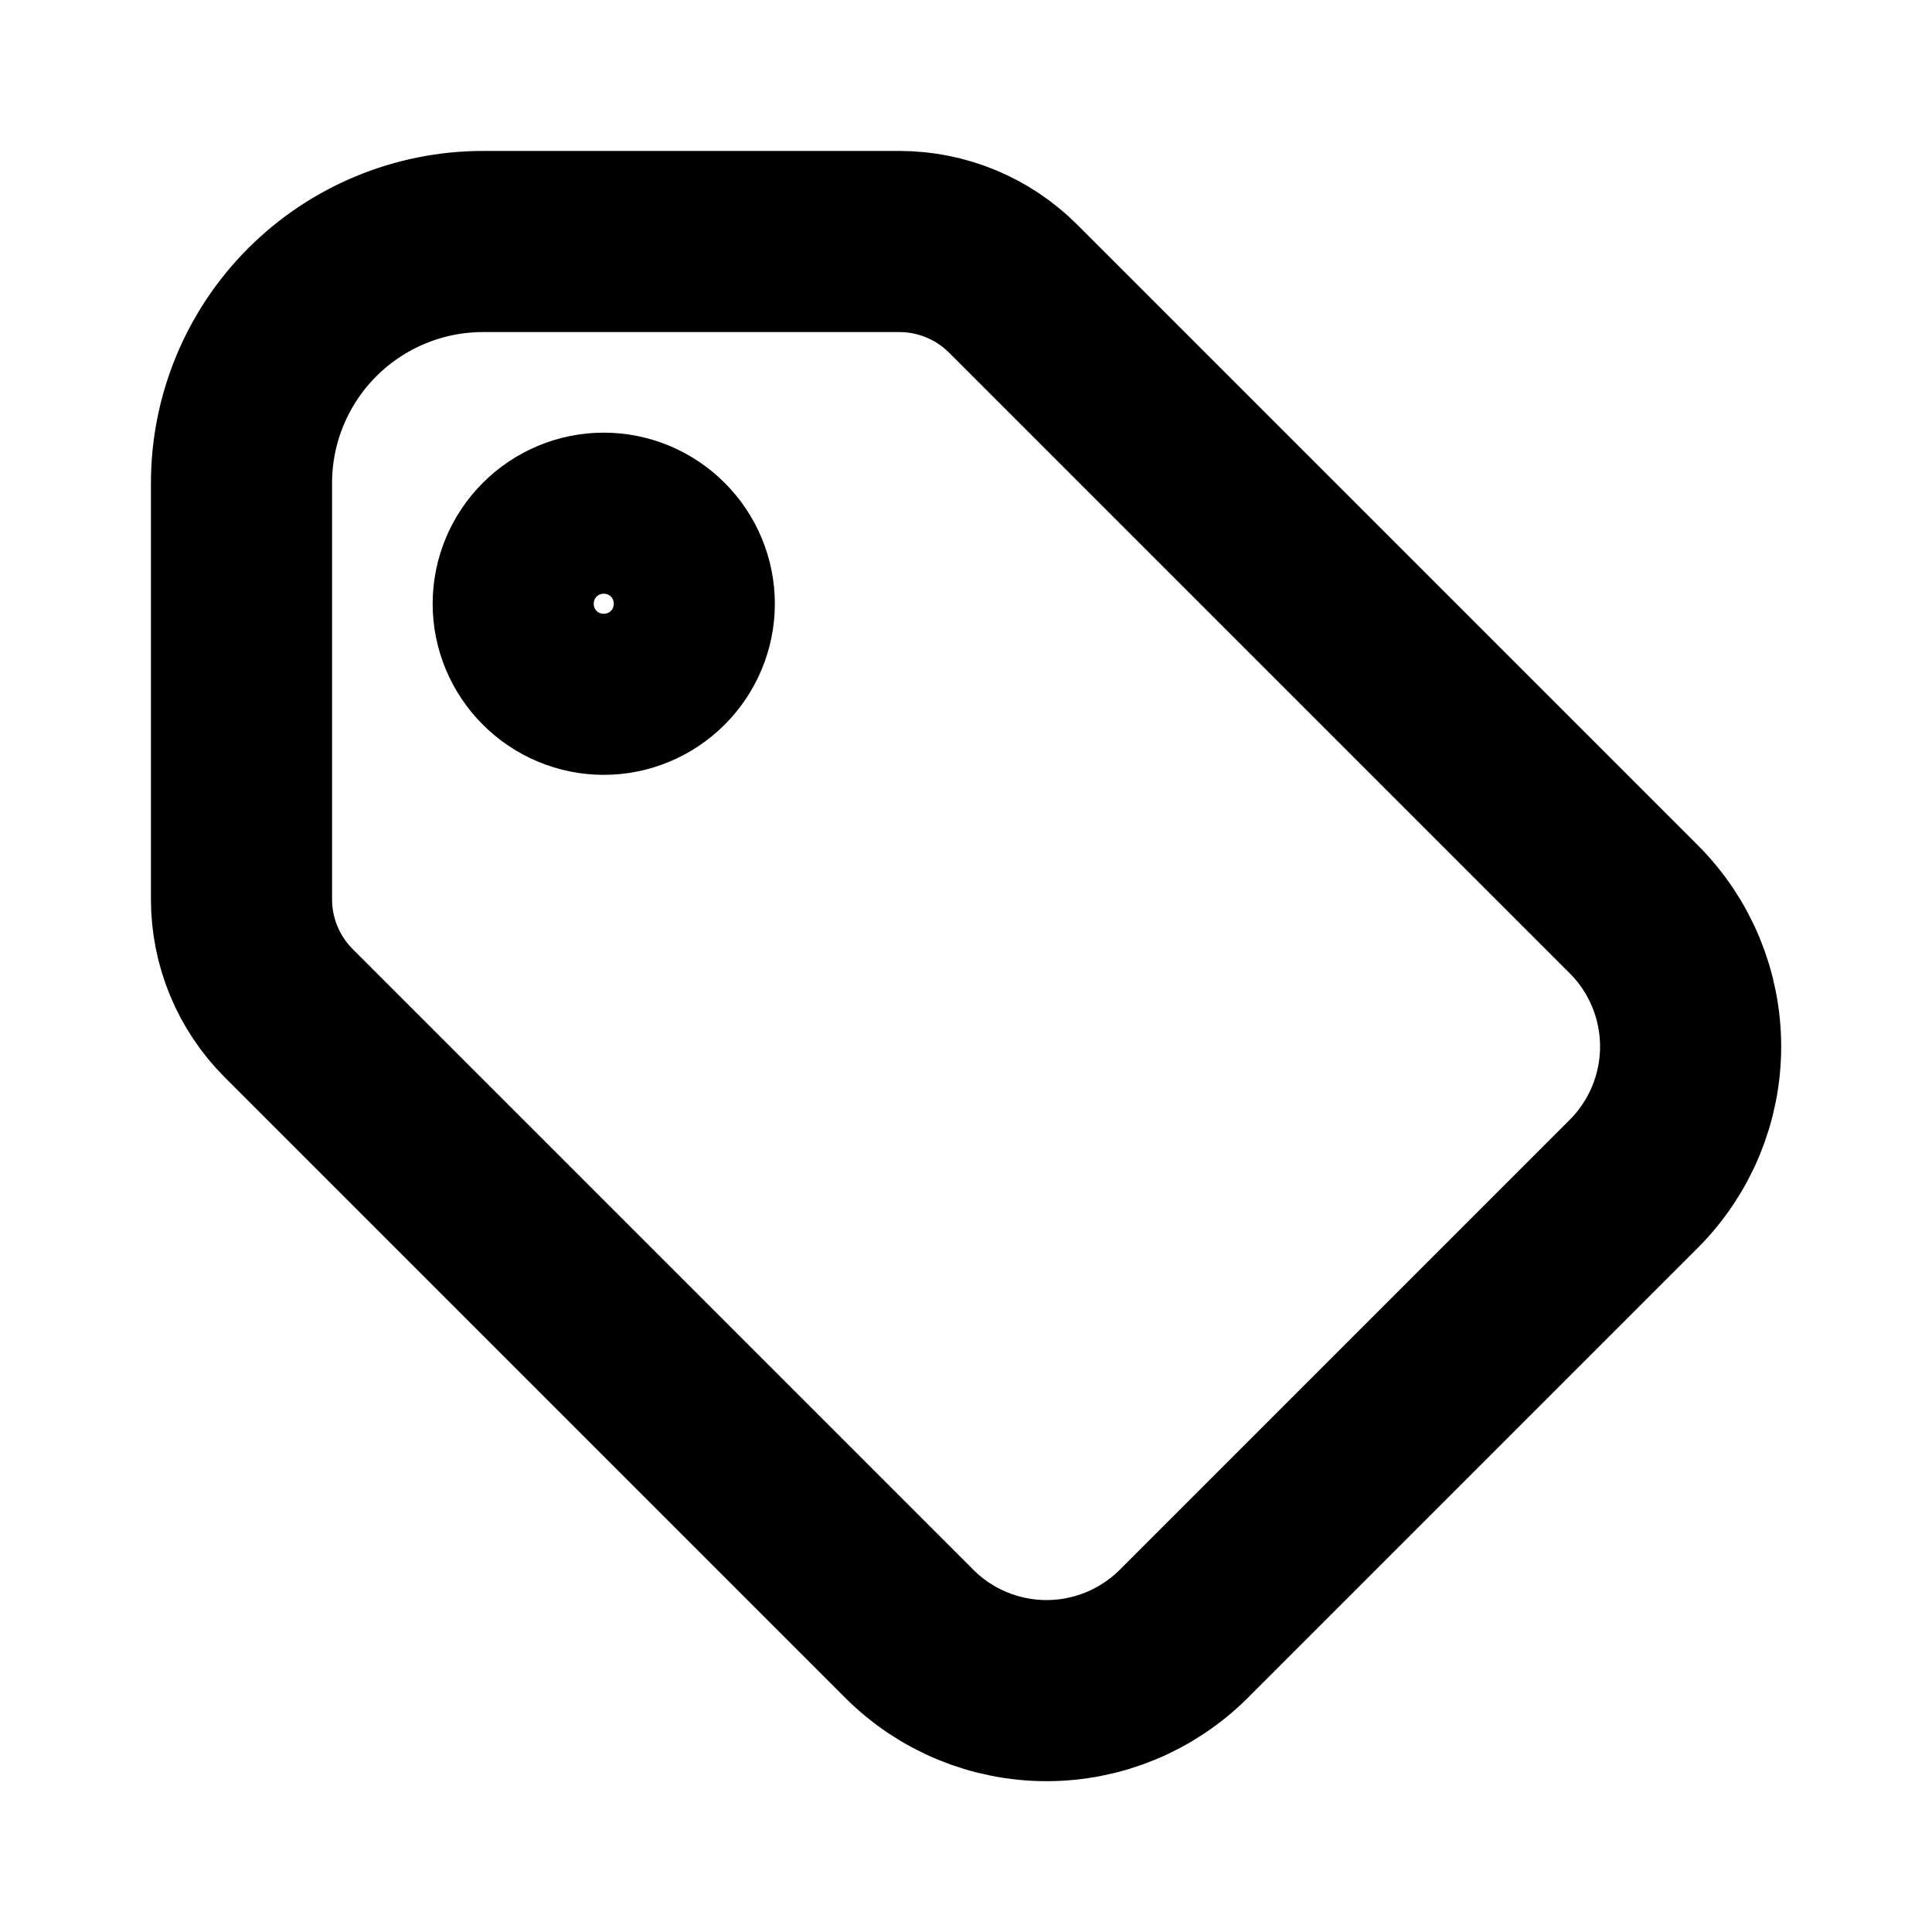
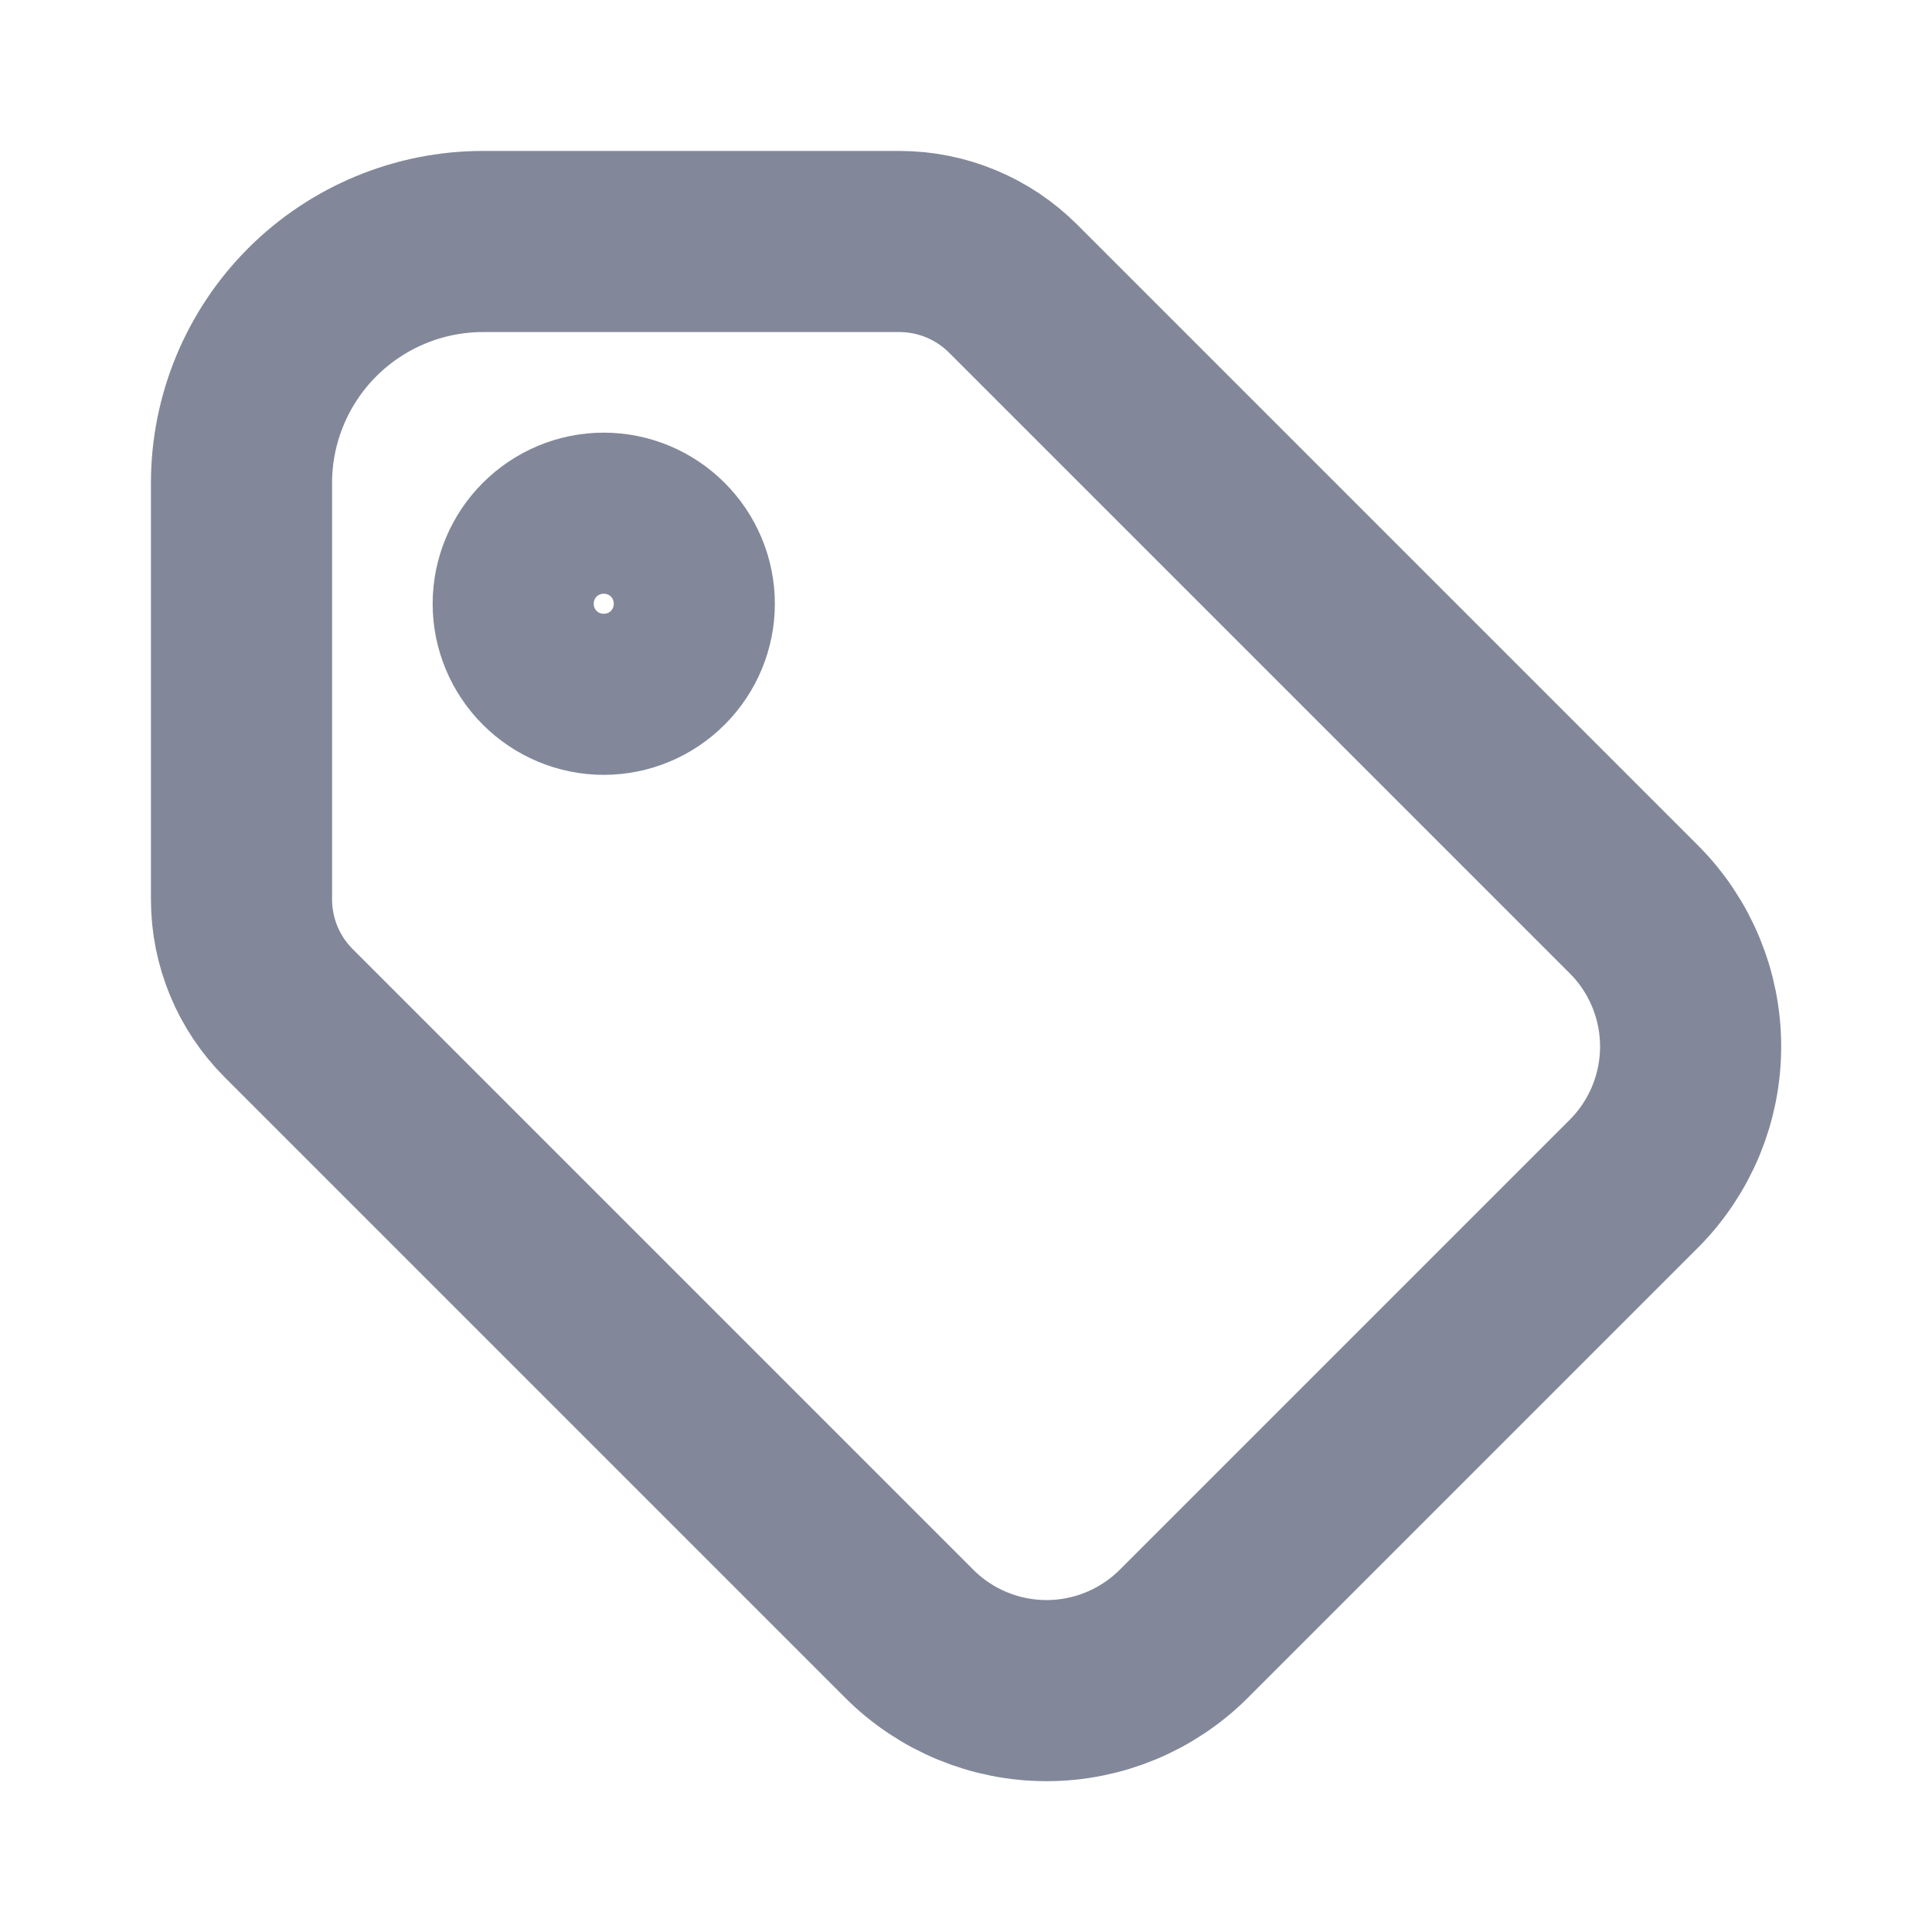
<svg xmlns="http://www.w3.org/2000/svg" width="16" height="16" viewBox="0 0 16 16" fill="none">
-   <path d="M4.333 5C4.333 5.177 4.404 5.346 4.529 5.471C4.654 5.596 4.823 5.667 5 5.667C5.177 5.667 5.346 5.596 5.471 5.471C5.596 5.346 5.667 5.177 5.667 5C5.667 4.823 5.596 4.654 5.471 4.529C5.346 4.404 5.177 4.333 5 4.333C4.823 4.333 4.654 4.404 4.529 4.529C4.404 4.654 4.333 4.823 4.333 5Z" stroke="currentColor" stroke-width="1.5" stroke-linecap="round" stroke-linejoin="round" />
-   <path d="M2 4V7.448C2 7.802 2.141 8.141 2.391 8.391L7.531 13.531C7.832 13.832 8.241 14.001 8.667 14.001C9.093 14.001 9.501 13.832 9.803 13.531L13.531 9.803C13.832 9.501 14.001 9.093 14.001 8.667C14.001 8.241 13.832 7.832 13.531 7.531L8.391 2.391C8.141 2.141 7.802 2 7.448 2H4C3.47 2 2.961 2.211 2.586 2.586C2.211 2.961 2 3.47 2 4Z" stroke="currentColor" stroke-width="1.5" stroke-linecap="round" stroke-linejoin="round" />
+   <path d="M4.333 5C4.333 5.177 4.404 5.346 4.529 5.471C4.654 5.596 4.823 5.667 5 5.667C5.177 5.667 5.346 5.596 5.471 5.471C5.596 5.346 5.667 5.177 5.667 5C5.667 4.823 5.596 4.654 5.471 4.529C5.346 4.404 5.177 4.333 5 4.333C4.823 4.333 4.654 4.404 4.529 4.529C4.404 4.654 4.333 4.823 4.333 5Z" stroke="#828899" stroke-width="1.5" stroke-linecap="round" stroke-linejoin="round" />
+   <path d="M2 4V7.448C2 7.802 2.141 8.141 2.391 8.391L7.531 13.531C7.832 13.832 8.241 14.001 8.667 14.001C9.093 14.001 9.501 13.832 9.803 13.531L13.531 9.803C13.832 9.501 14.001 9.093 14.001 8.667C14.001 8.241 13.832 7.832 13.531 7.531L8.391 2.391C8.141 2.141 7.802 2 7.448 2H4C3.47 2 2.961 2.211 2.586 2.586C2.211 2.961 2 3.47 2 4Z" stroke="#828899" stroke-width="1.5" stroke-linecap="round" stroke-linejoin="round" />
</svg>
